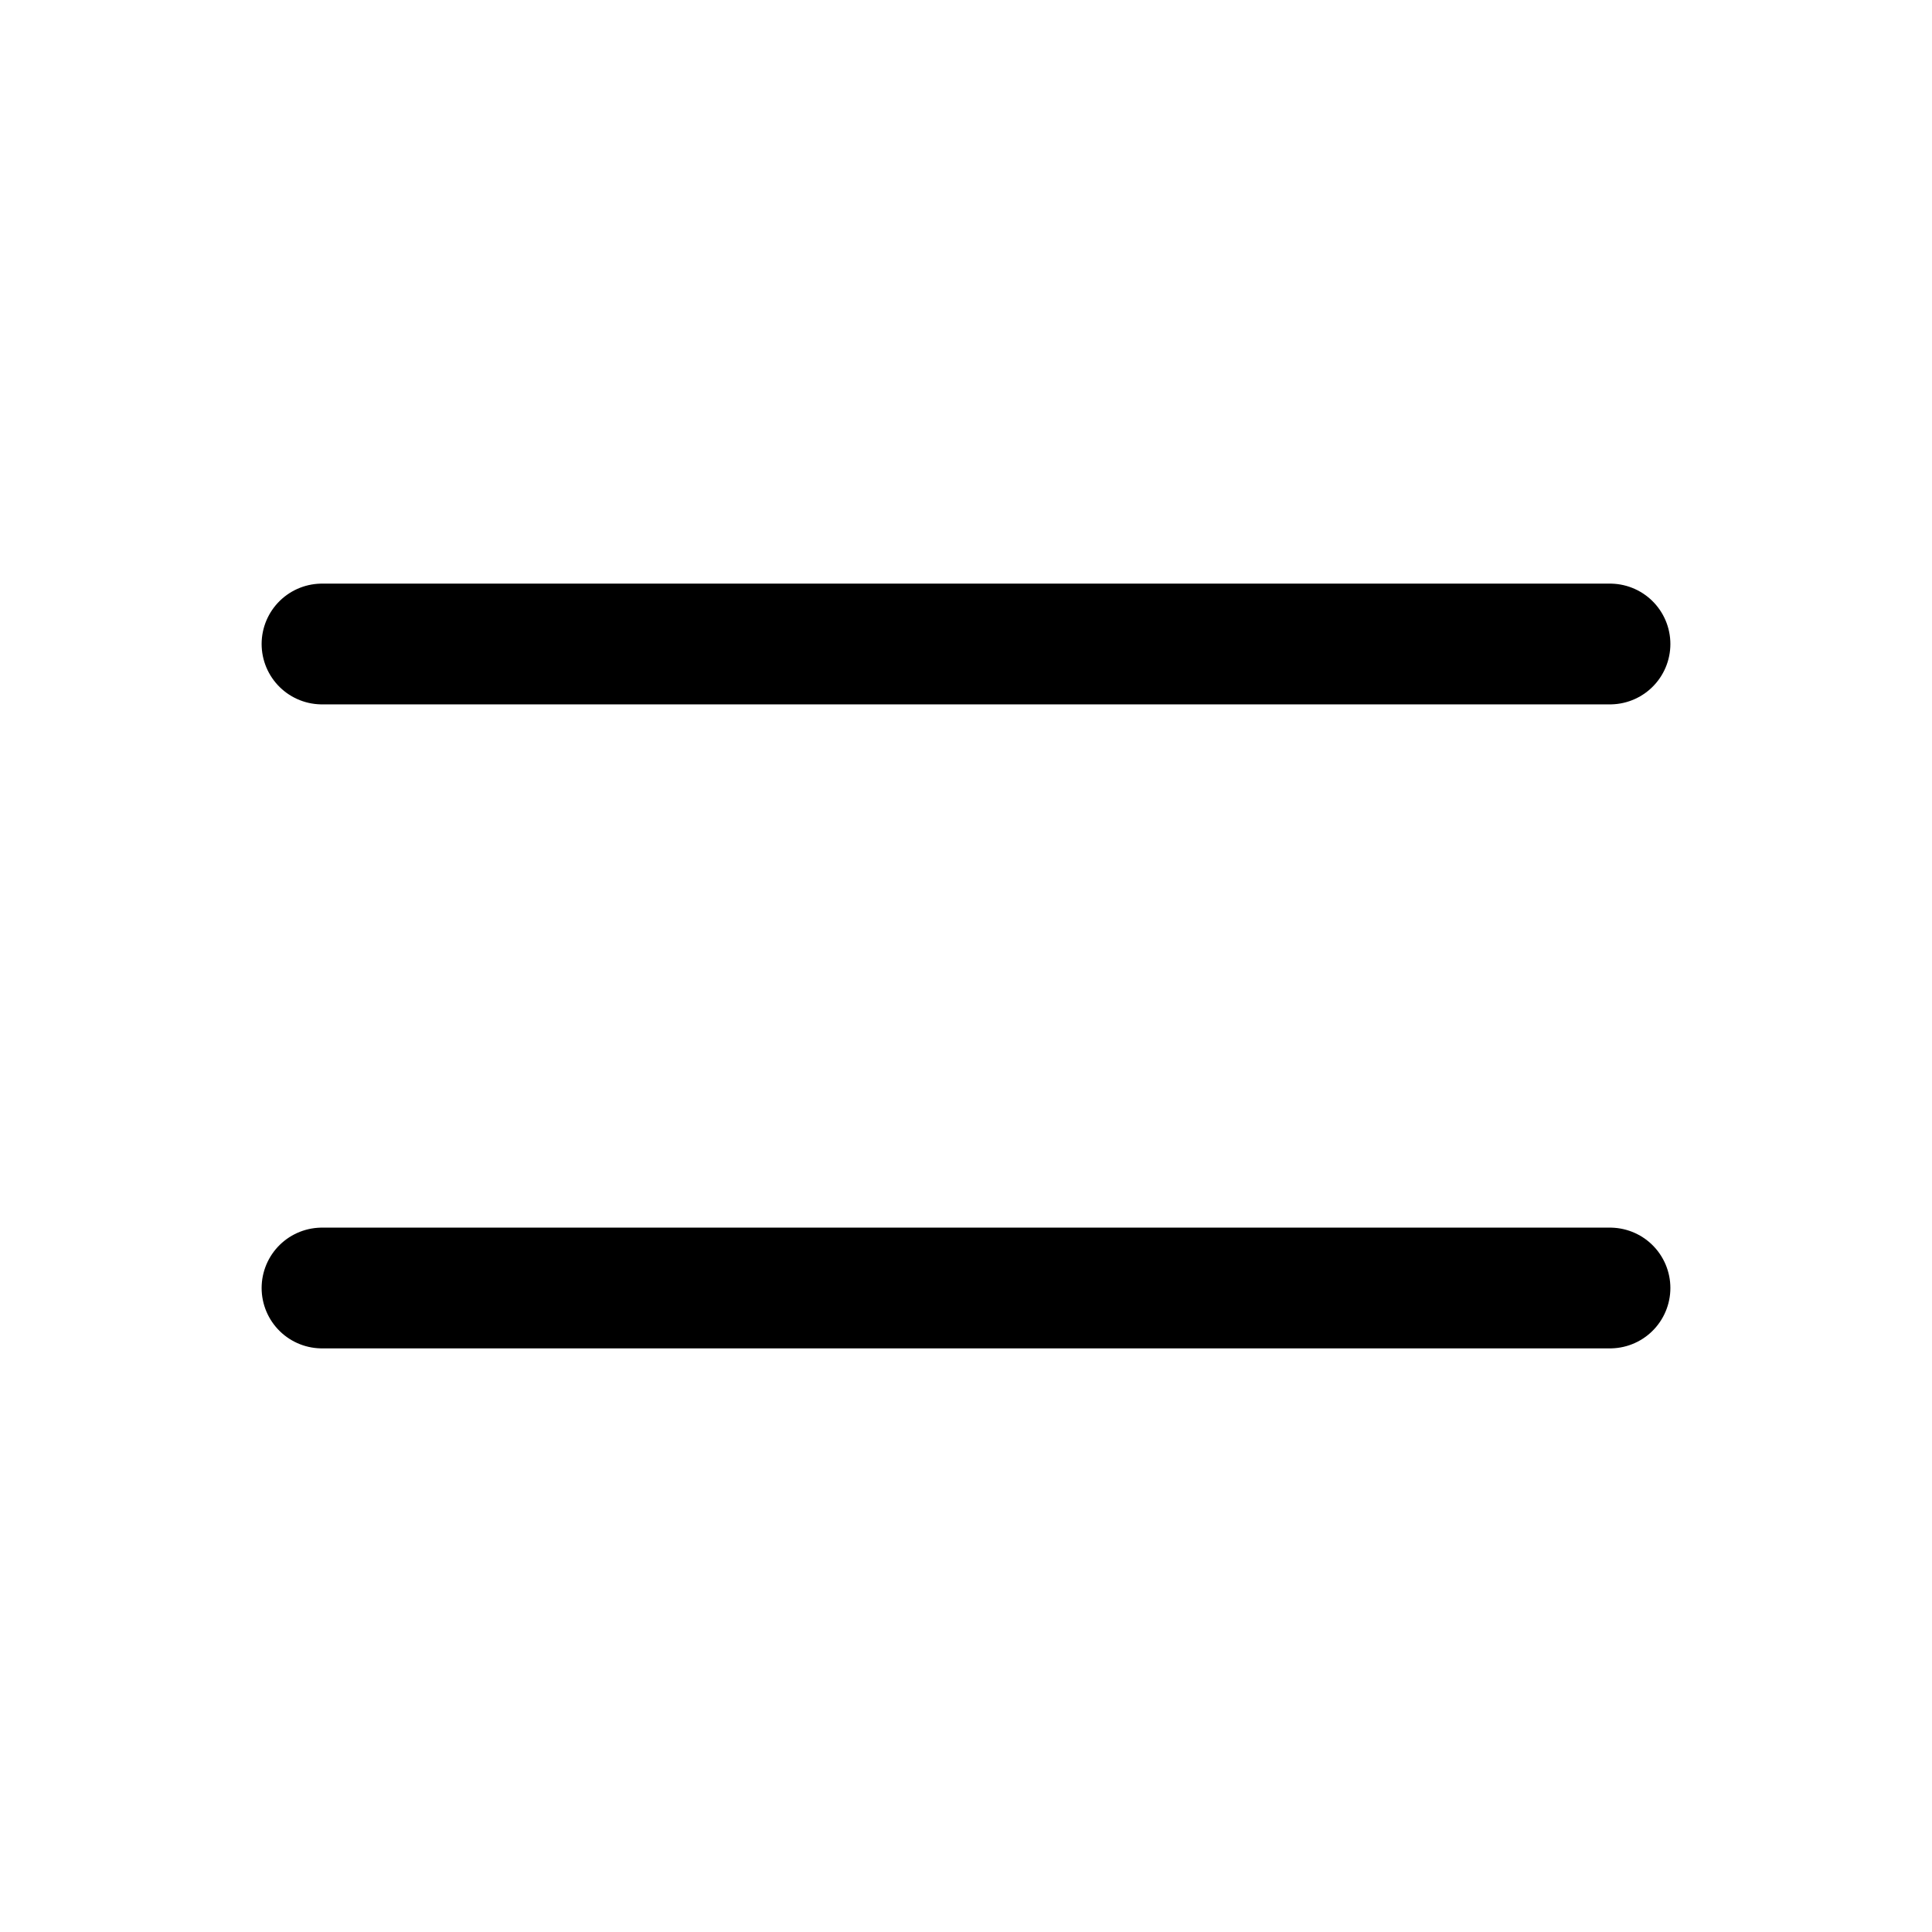
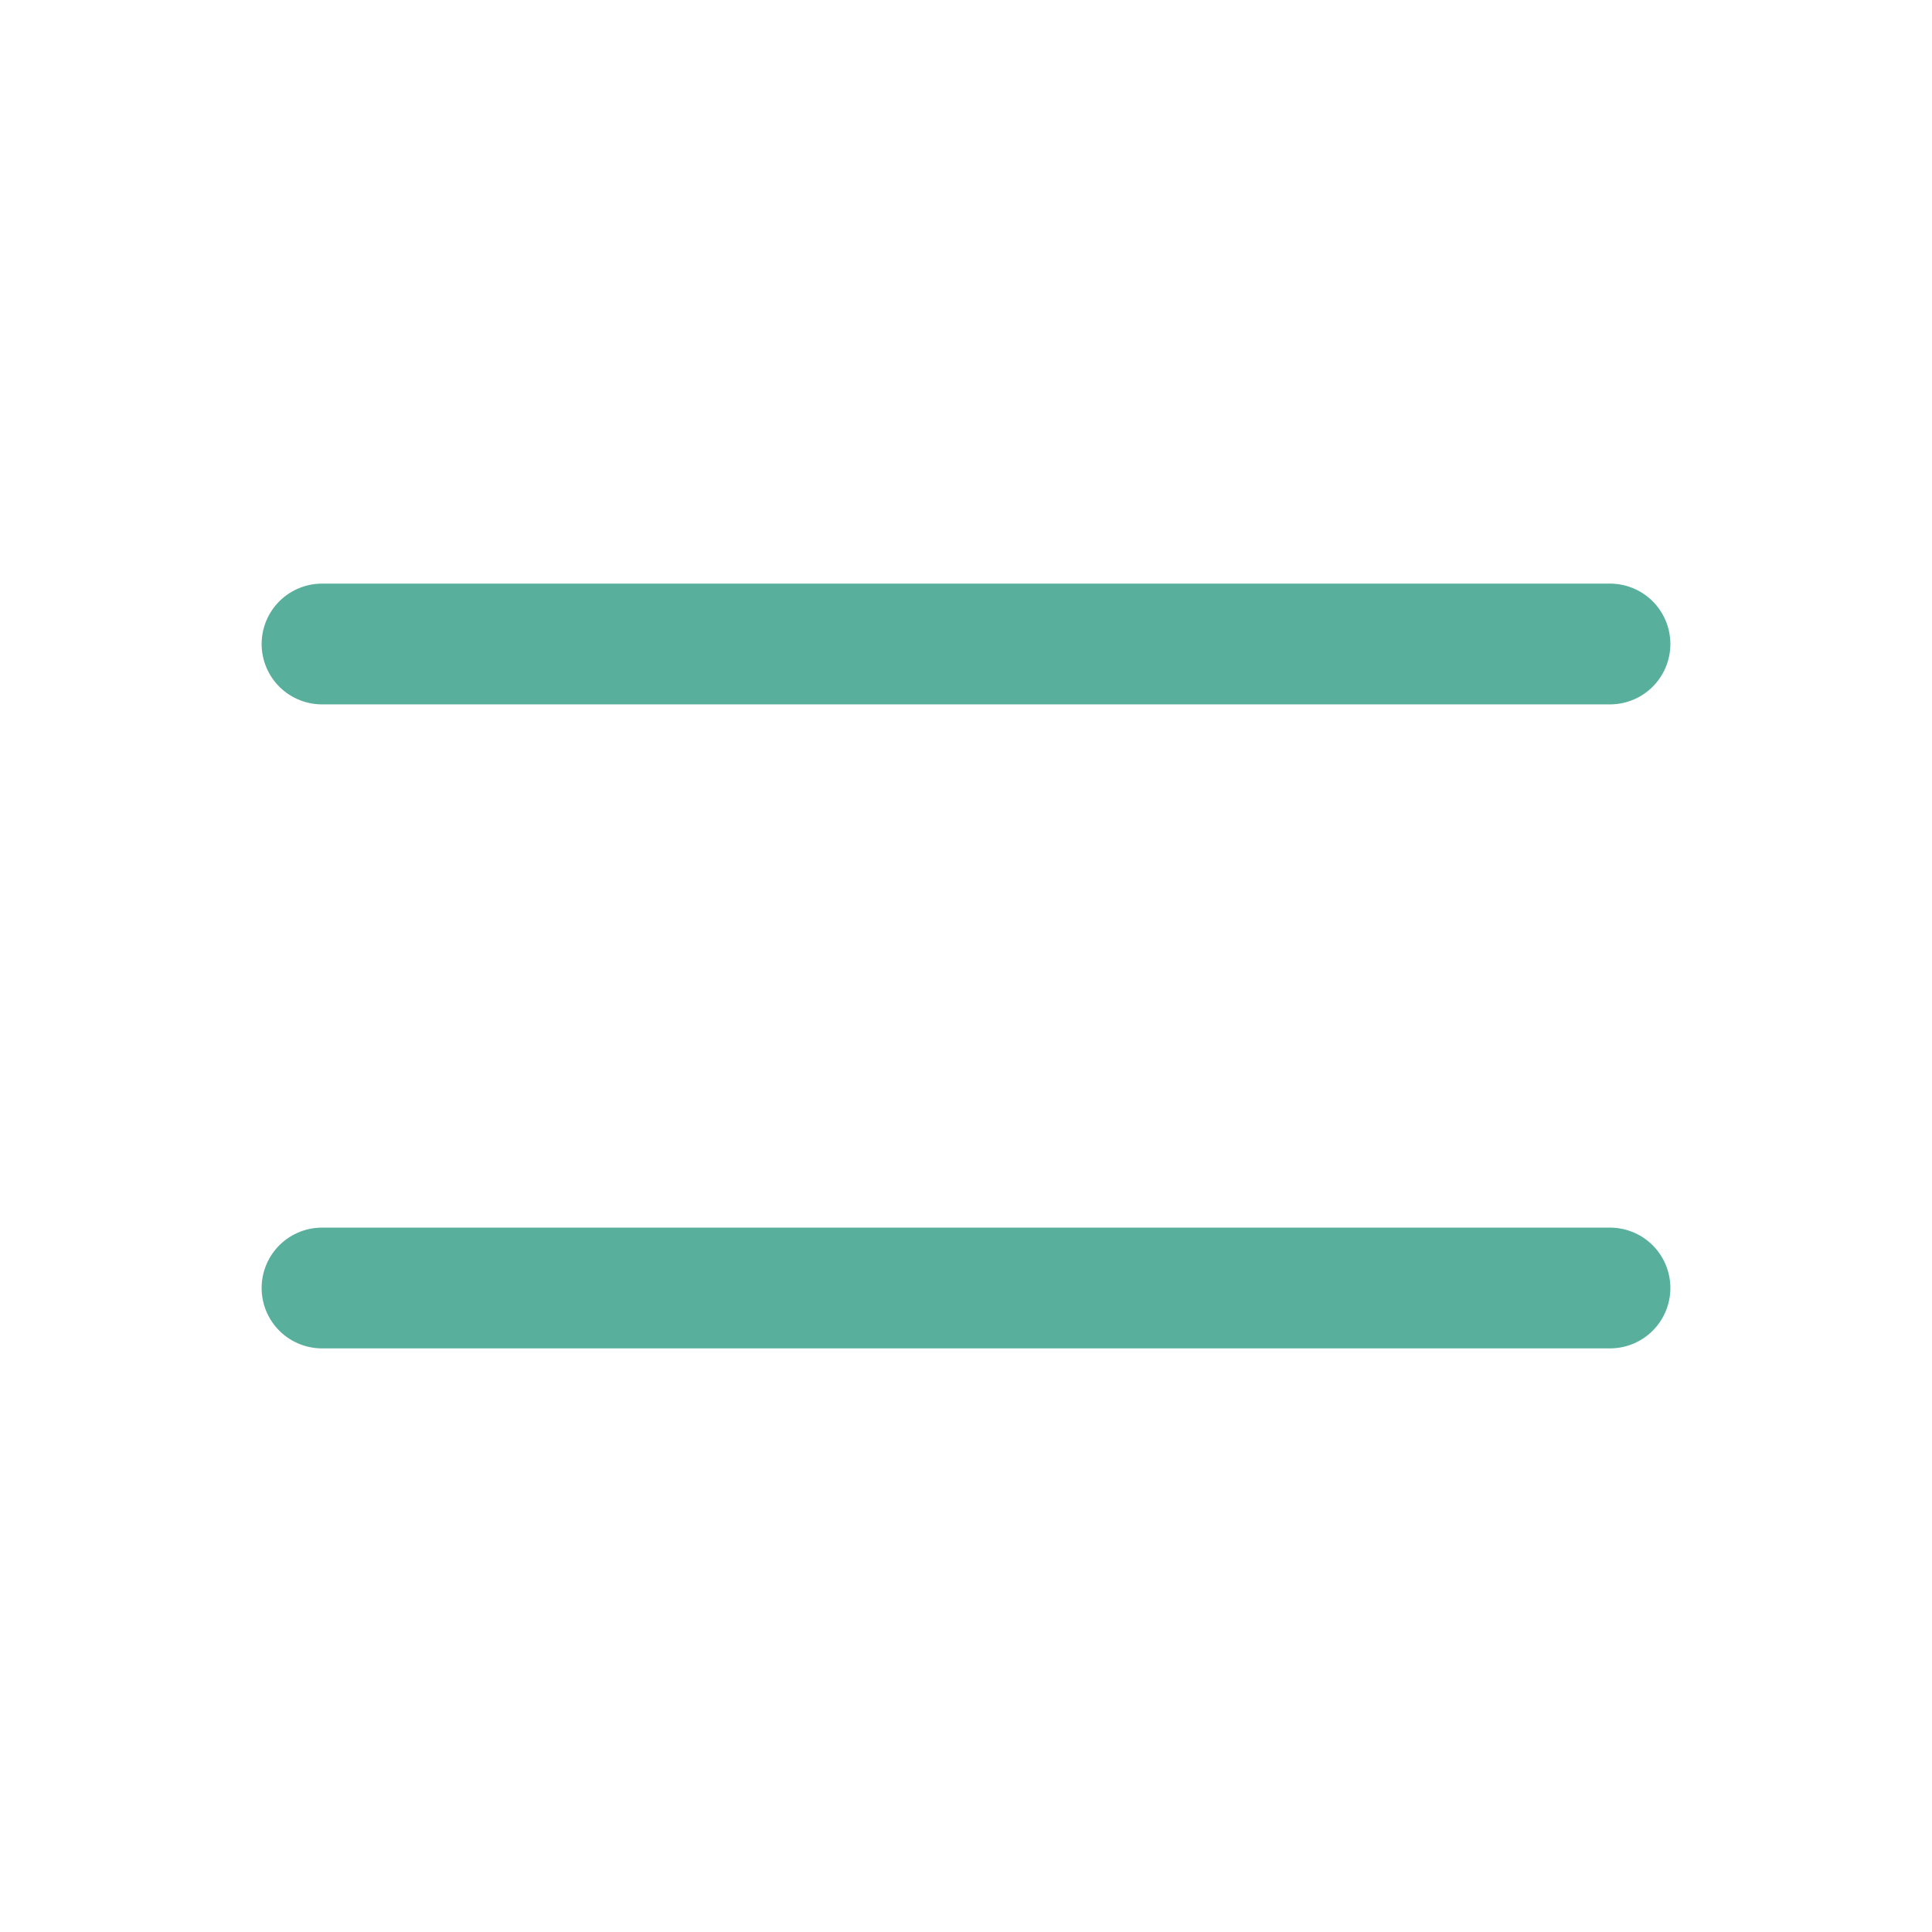
- <svg xmlns="http://www.w3.org/2000/svg" class="icon icon-tabler icon-tabler-menu" viewBox="0 0 24 24" stroke="#000000" stroke-width="1.5" fill="none" stroke-linecap="round" stroke-linejoin="round">
+ <svg xmlns="http://www.w3.org/2000/svg" class="icon icon-tabler icon-tabler-menu" viewBox="0 0 24 24" stroke="#58b09c" stroke-width="1.5" fill="none" stroke-linecap="round" stroke-linejoin="round">
  <path stroke="none" d="M0 0h24v24H0z" fill="none" />
  <line x1="4" y1="8" x2="20" y2="8" />
  <line x1="4" y1="16" x2="20" y2="16" />
</svg>
